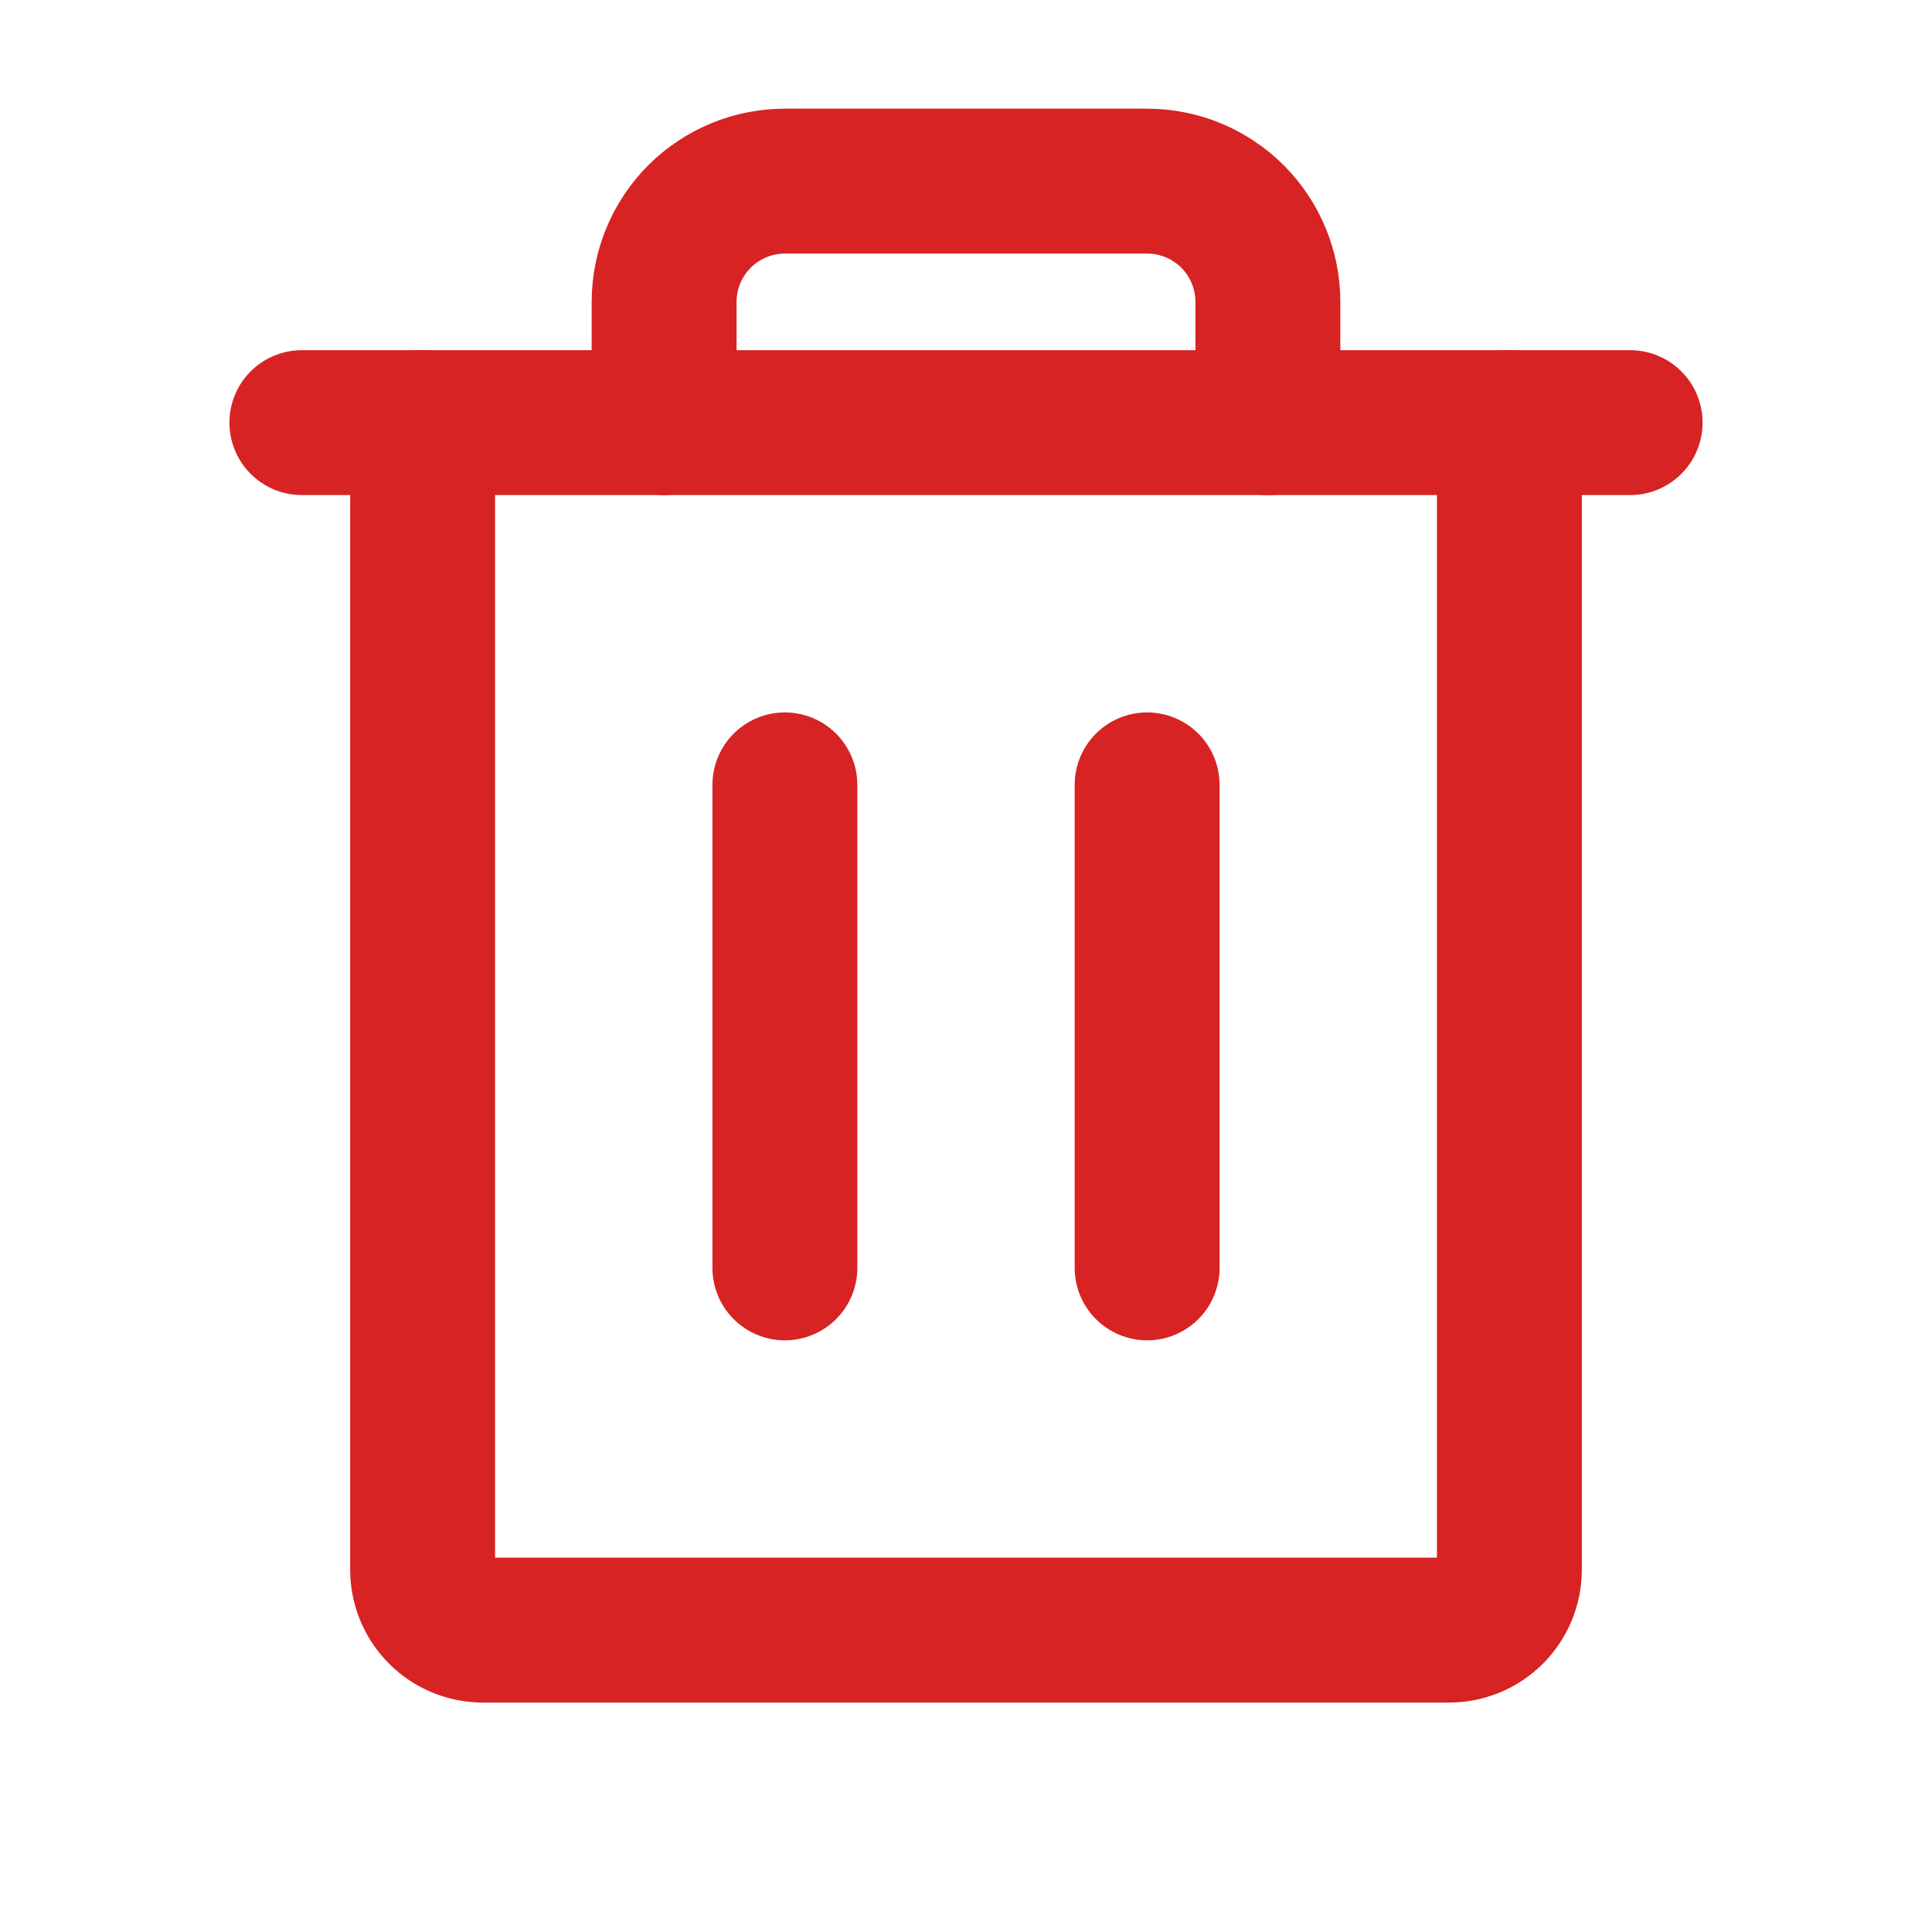
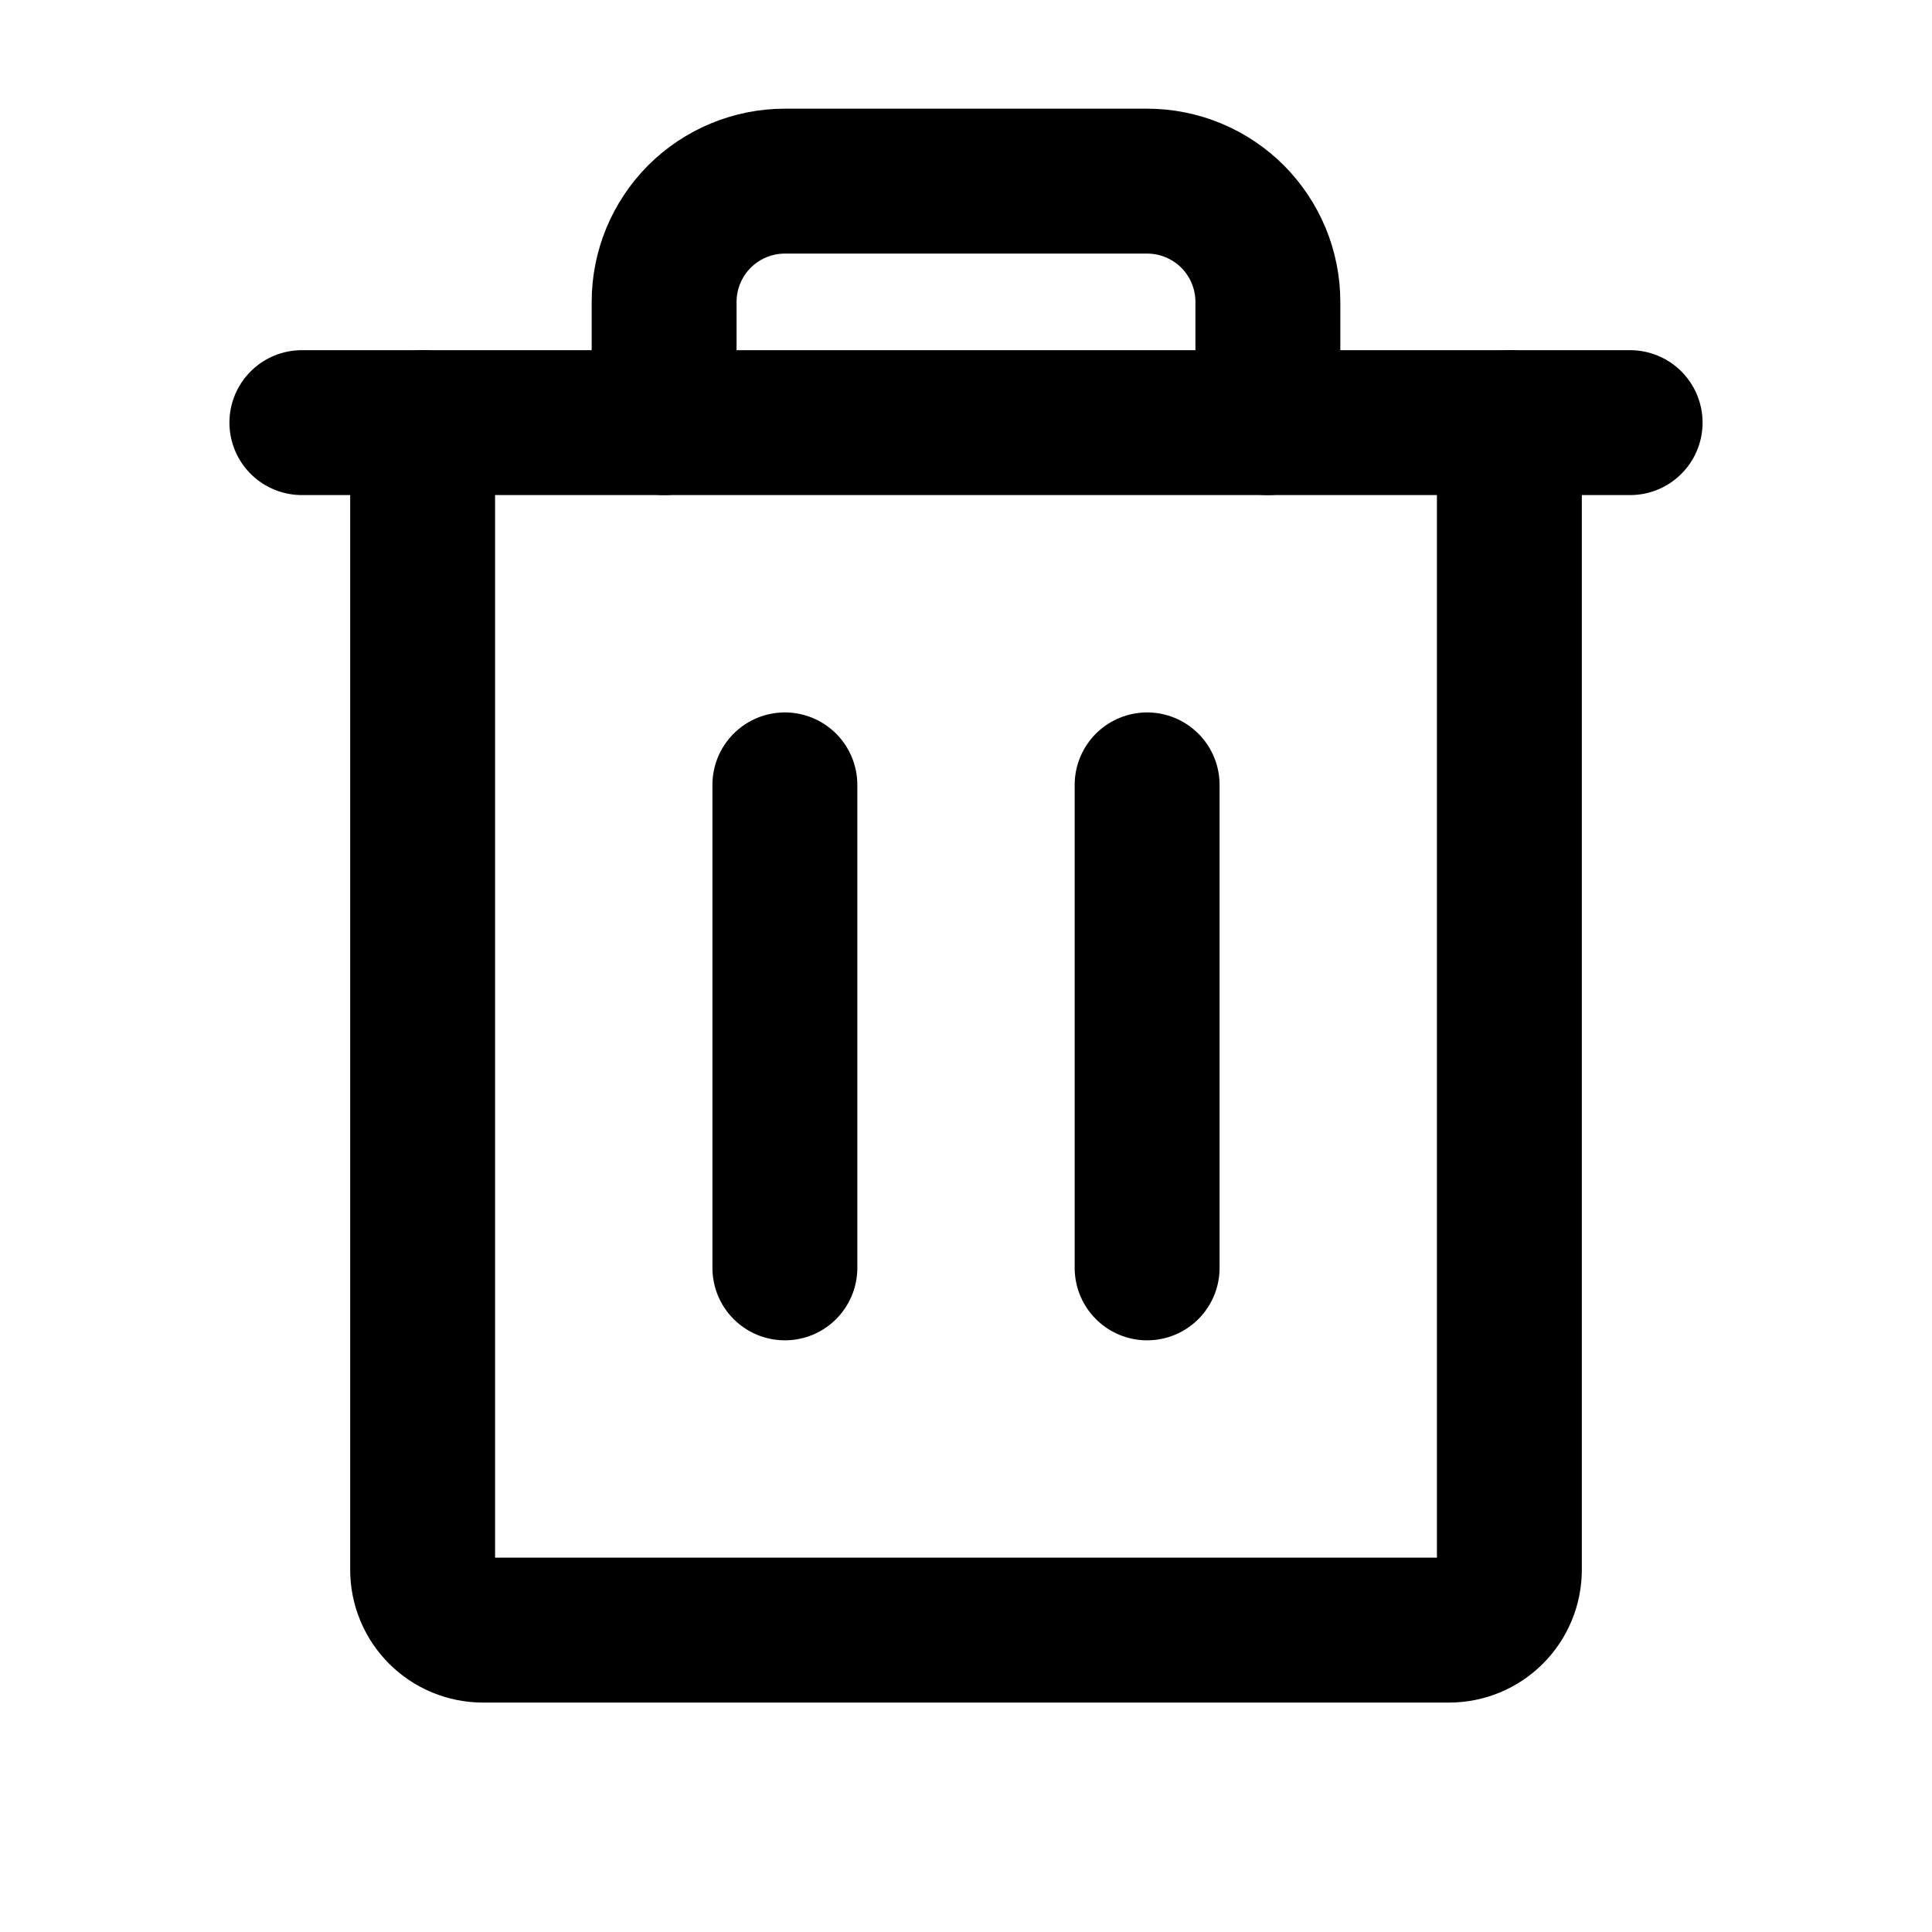
<svg xmlns="http://www.w3.org/2000/svg" width="20" height="20" viewBox="0 0 20 20" fill="none">
-   <path d="M16.875 4.375L3.125 4.375" stroke="#D72323" stroke-width="1.5" stroke-linecap="round" stroke-linejoin="round" />
-   <path d="M8.125 8.125V13.125" stroke="#D72323" stroke-width="1.5" stroke-linecap="round" stroke-linejoin="round" />
-   <path d="M11.875 8.125V13.125" stroke="#D72323" stroke-width="1.5" stroke-linecap="round" stroke-linejoin="round" />
-   <path d="M15.625 4.375V16.25C15.625 16.416 15.559 16.575 15.442 16.692C15.325 16.809 15.166 16.875 15 16.875H5C4.834 16.875 4.675 16.809 4.558 16.692C4.441 16.575 4.375 16.416 4.375 16.25V4.375" stroke="#D72323" stroke-width="1.5" stroke-linecap="round" stroke-linejoin="round" />
-   <path d="M13.125 4.375V3.125C13.125 2.793 12.993 2.476 12.759 2.241C12.524 2.007 12.207 1.875 11.875 1.875H8.125C7.793 1.875 7.476 2.007 7.241 2.241C7.007 2.476 6.875 2.793 6.875 3.125V4.375" stroke="#D72323" stroke-width="1.5" stroke-linecap="round" stroke-linejoin="round" />
+   <path d="M16.875 4.375L3.125 4.375" stroke="currentColor" stroke-width="1.5" stroke-linecap="round" stroke-linejoin="round" />
+   <path d="M8.125 8.125V13.125" stroke="currentColor" stroke-width="1.5" stroke-linecap="round" stroke-linejoin="round" />
+   <path d="M11.875 8.125V13.125" stroke="currentColor" stroke-width="1.5" stroke-linecap="round" stroke-linejoin="round" />
+   <path d="M15.625 4.375V16.25C15.625 16.416 15.559 16.575 15.442 16.692C15.325 16.809 15.166 16.875 15 16.875H5C4.834 16.875 4.675 16.809 4.558 16.692C4.441 16.575 4.375 16.416 4.375 16.25V4.375" stroke="currentColor" stroke-width="1.5" stroke-linecap="round" stroke-linejoin="round" />
+   <path d="M13.125 4.375V3.125C13.125 2.793 12.993 2.476 12.759 2.241C12.524 2.007 12.207 1.875 11.875 1.875H8.125C7.793 1.875 7.476 2.007 7.241 2.241C7.007 2.476 6.875 2.793 6.875 3.125V4.375" stroke="currentColor" stroke-width="1.5" stroke-linecap="round" stroke-linejoin="round" />
</svg>
